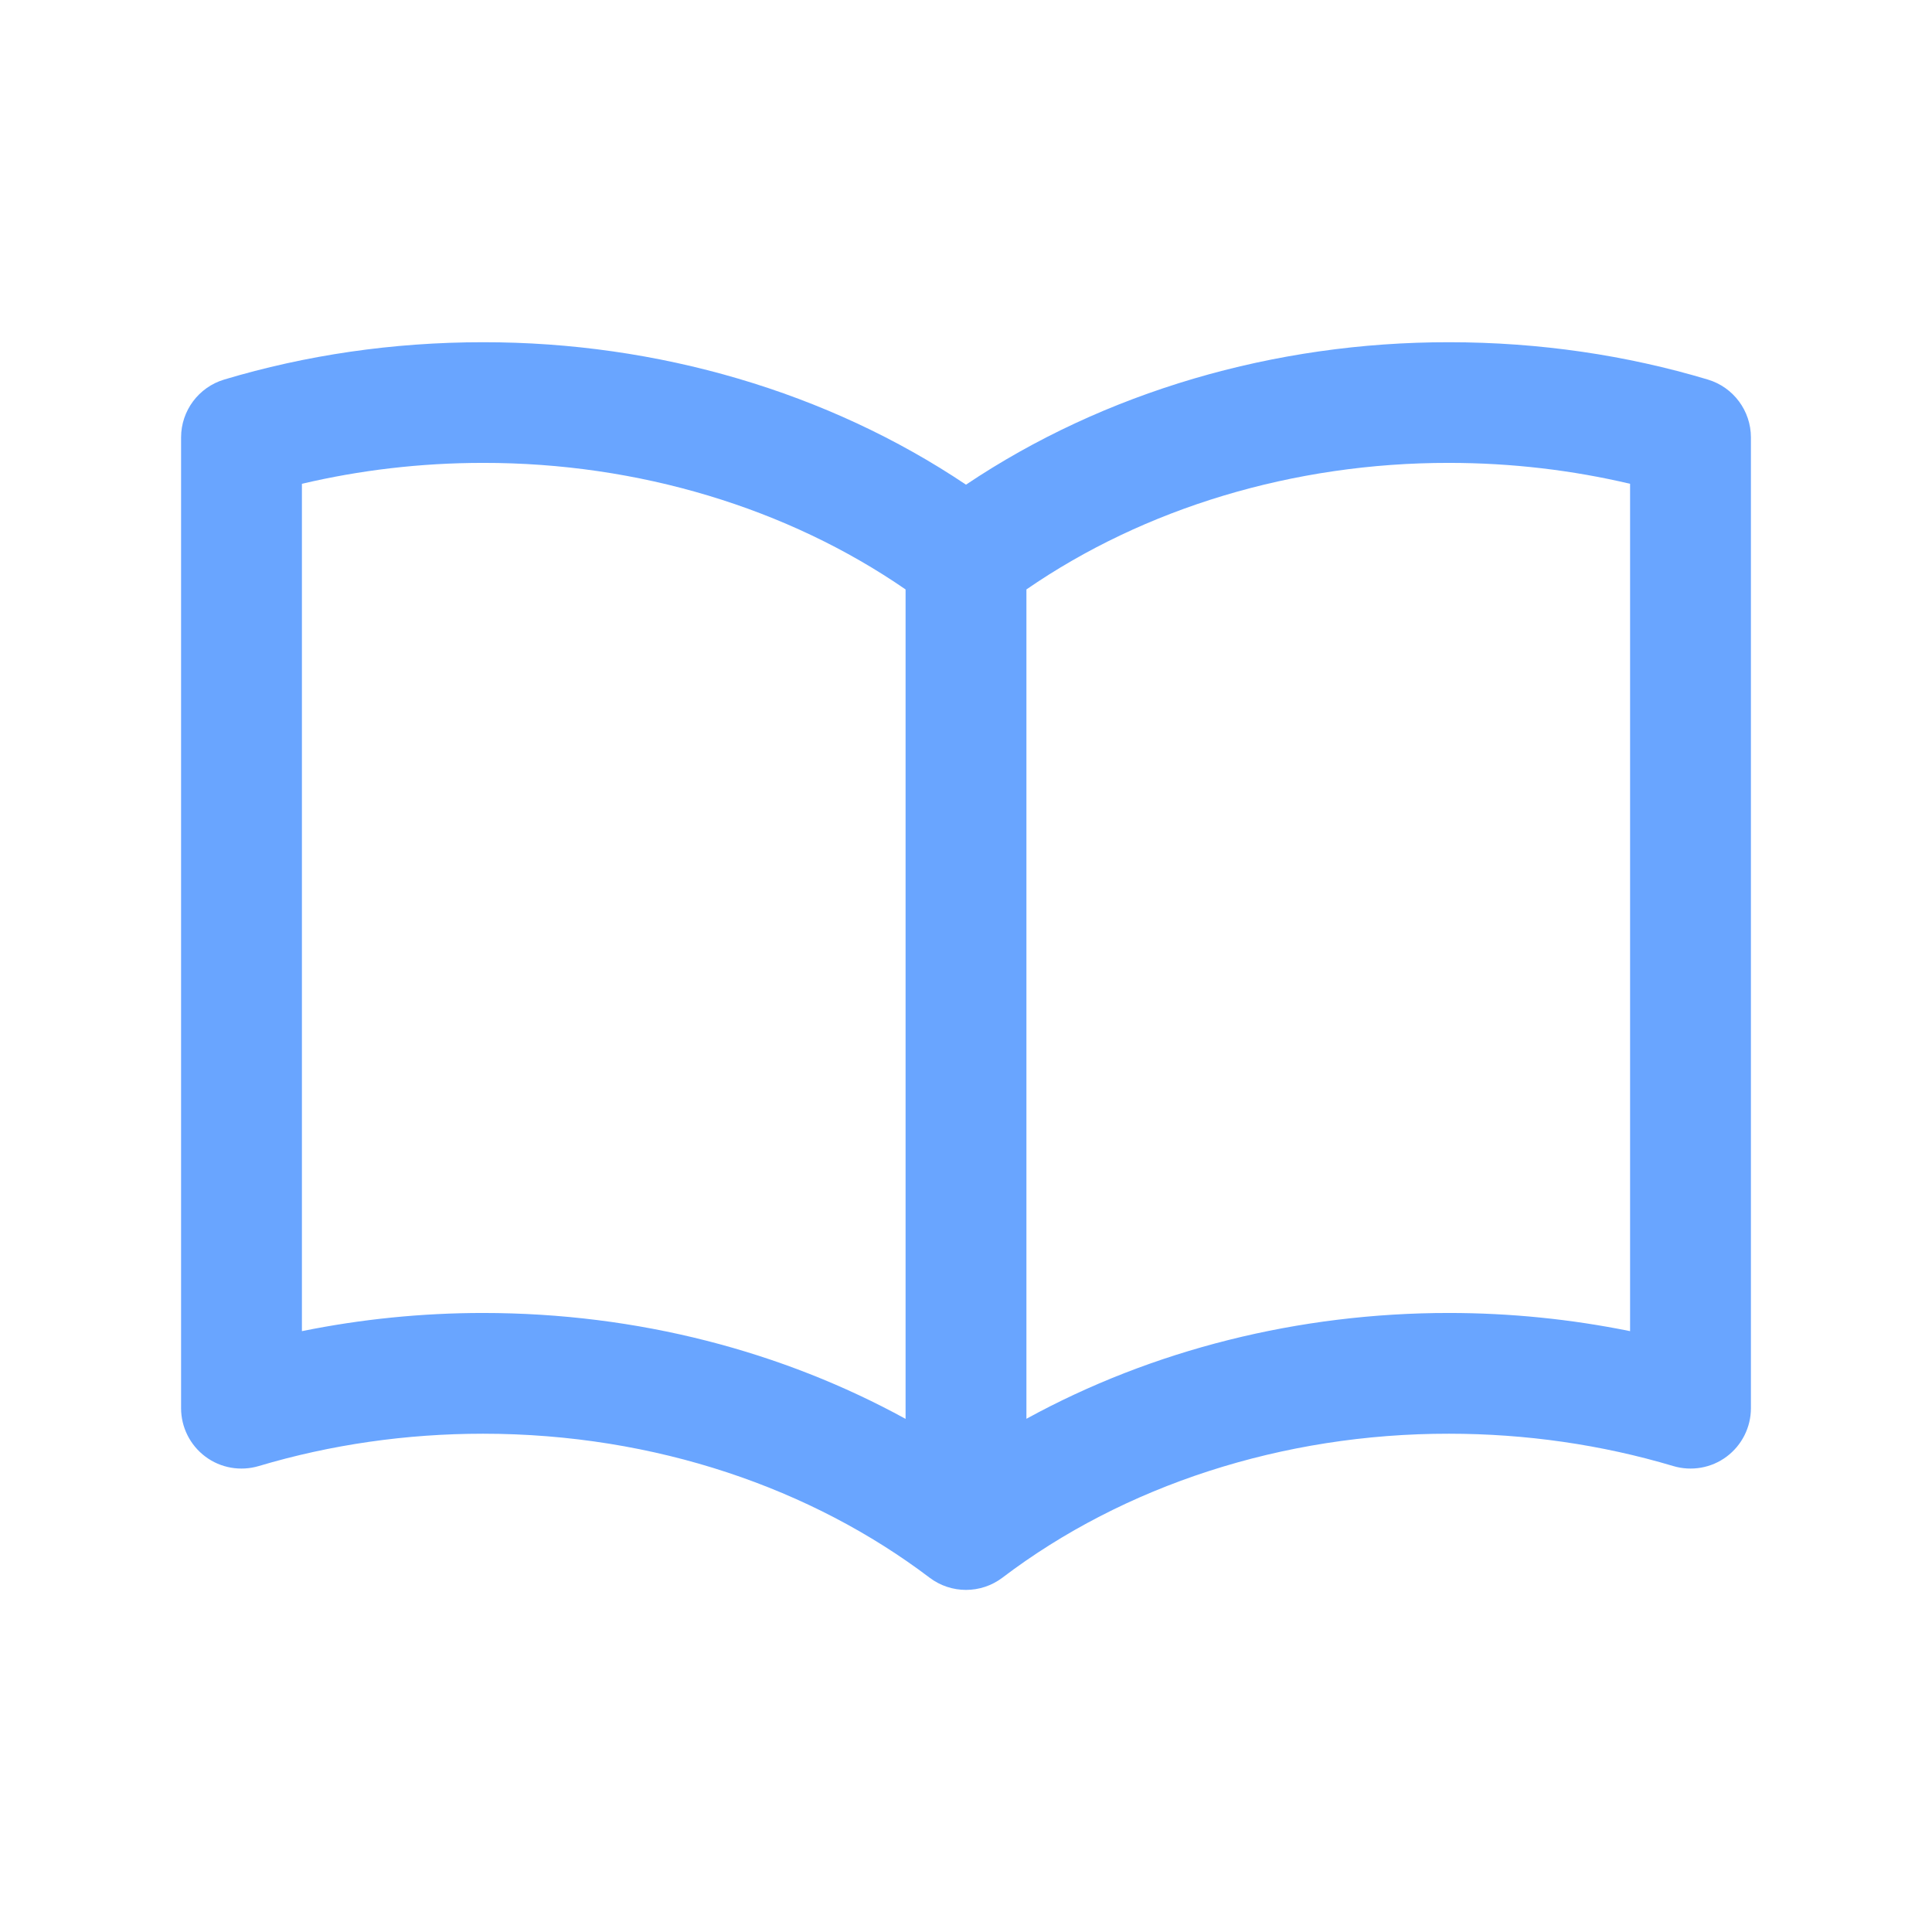
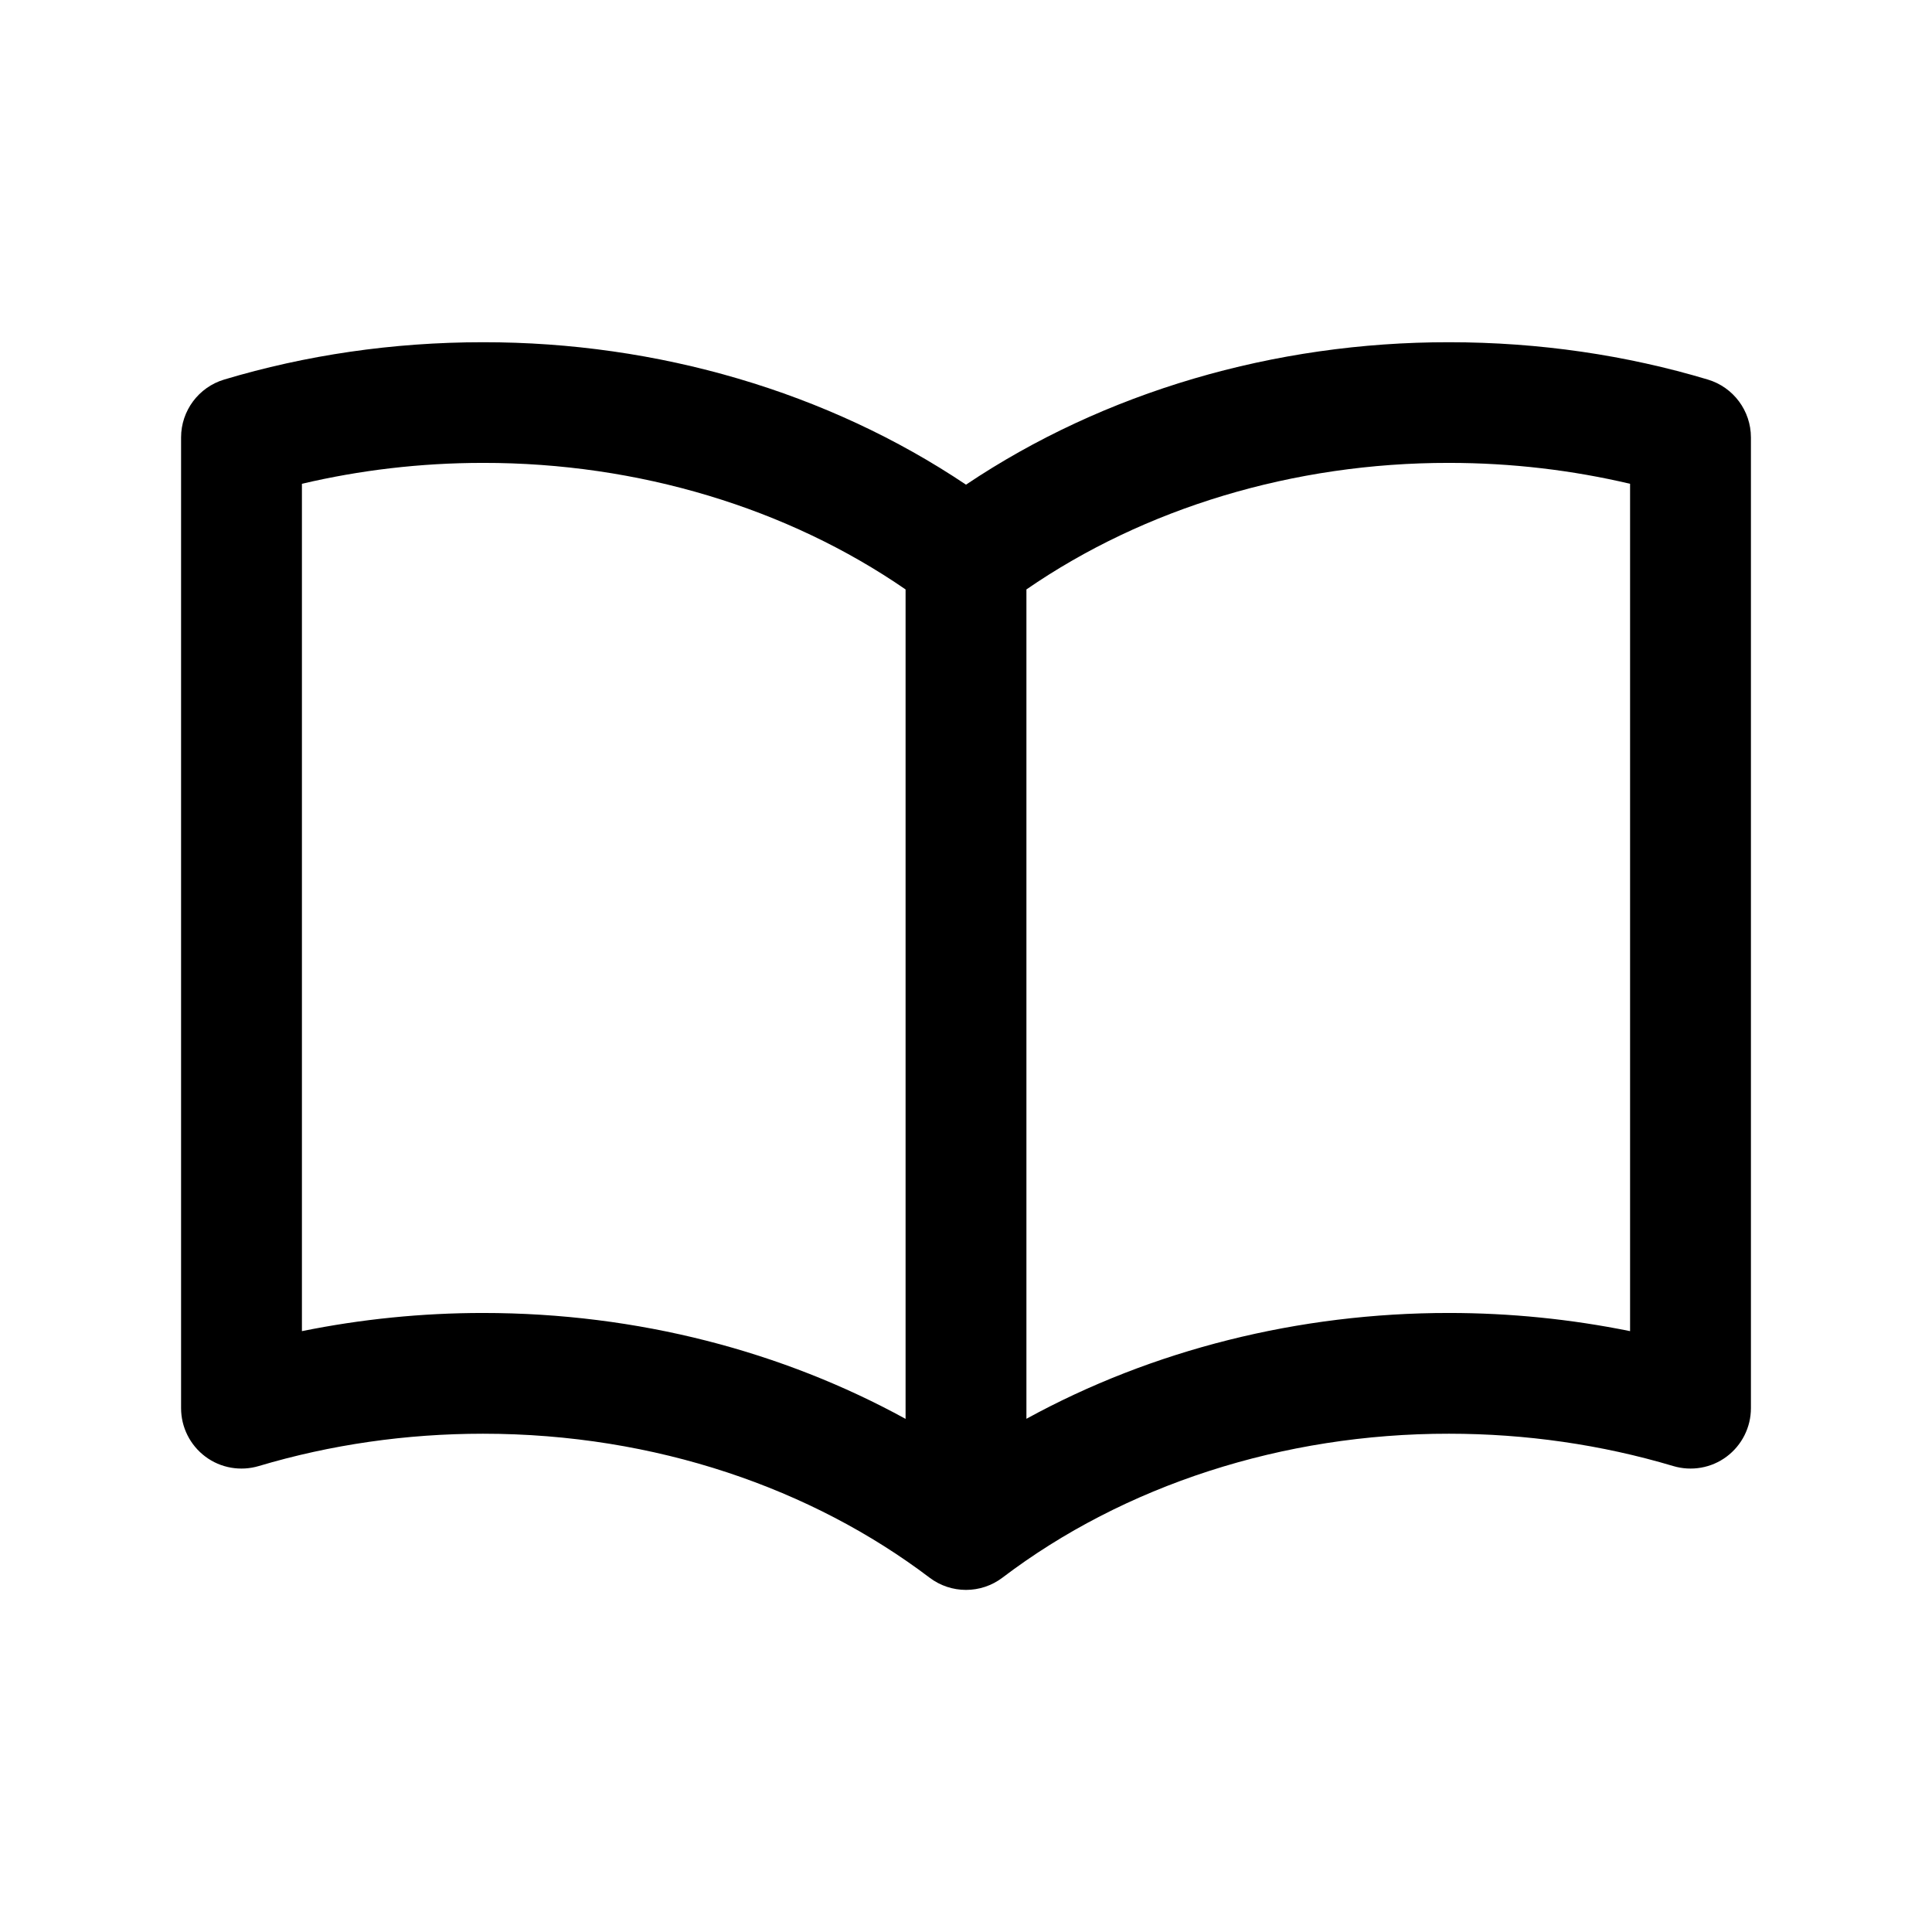
<svg xmlns="http://www.w3.org/2000/svg" width="22" height="22" viewBox="0 0 22 22" fill="none">
-   <path d="M16.5 3.897C17.531 3.897 18.523 4.045 19.447 4.322C19.738 4.409 19.938 4.677 19.938 4.981V16.035C19.938 16.253 19.835 16.457 19.661 16.587C19.487 16.717 19.261 16.756 19.053 16.694C18.235 16.45 17.372 16.326 16.501 16.326H16.499C14.608 16.324 12.798 16.915 11.415 17.965C11.17 18.151 10.83 18.151 10.585 17.965C9.249 16.953 7.468 16.326 5.5 16.326H5.499C4.628 16.326 3.765 16.45 2.947 16.694C2.739 16.756 2.513 16.717 2.339 16.587C2.165 16.457 2.062 16.253 2.062 16.035V4.981C2.062 4.677 2.262 4.409 2.553 4.322C3.477 4.045 4.469 3.897 5.499 3.897L5.5 3.896V3.897C7.49 3.895 9.428 4.464 11 5.519C12.572 4.464 14.51 3.895 16.5 3.897ZM5.5 5.271C4.784 5.271 4.092 5.355 3.438 5.509V15.158C4.113 15.021 4.805 14.951 5.5 14.951C7.266 14.951 8.918 15.392 10.312 16.157V6.712C8.969 5.786 7.27 5.269 5.501 5.271H5.5ZM16.499 5.271C14.73 5.269 13.031 5.786 11.688 6.712V16.156C13.121 15.37 14.791 14.95 16.5 14.951C17.195 14.951 17.887 15.021 18.562 15.158V5.509C17.908 5.355 17.216 5.271 16.5 5.271H16.499Z" fill="#69A5FF" />
+   <path d="M16.5 3.897C17.531 3.897 18.523 4.045 19.447 4.322C19.738 4.409 19.938 4.677 19.938 4.981V16.035C19.938 16.253 19.835 16.457 19.661 16.587C19.487 16.717 19.261 16.756 19.053 16.694C18.235 16.45 17.372 16.326 16.501 16.326H16.499C14.608 16.324 12.798 16.915 11.415 17.965C11.17 18.151 10.83 18.151 10.585 17.965C9.249 16.953 7.468 16.326 5.5 16.326H5.499C4.628 16.326 3.765 16.45 2.947 16.694C2.739 16.756 2.513 16.717 2.339 16.587C2.165 16.457 2.062 16.253 2.062 16.035V4.981C2.062 4.677 2.262 4.409 2.553 4.322C3.477 4.045 4.469 3.897 5.499 3.897L5.5 3.896V3.897C7.49 3.895 9.428 4.464 11 5.519C12.572 4.464 14.51 3.895 16.5 3.897ZM5.5 5.271C4.784 5.271 4.092 5.355 3.438 5.509V15.158C4.113 15.021 4.805 14.951 5.5 14.951C7.266 14.951 8.918 15.392 10.312 16.157V6.712C8.969 5.786 7.27 5.269 5.501 5.271H5.5ZM16.499 5.271C14.73 5.269 13.031 5.786 11.688 6.712V16.156C13.121 15.37 14.791 14.95 16.5 14.951C17.195 14.951 17.887 15.021 18.562 15.158V5.509C17.908 5.355 17.216 5.271 16.5 5.271H16.499Z" fill="currentColor" />
</svg>
